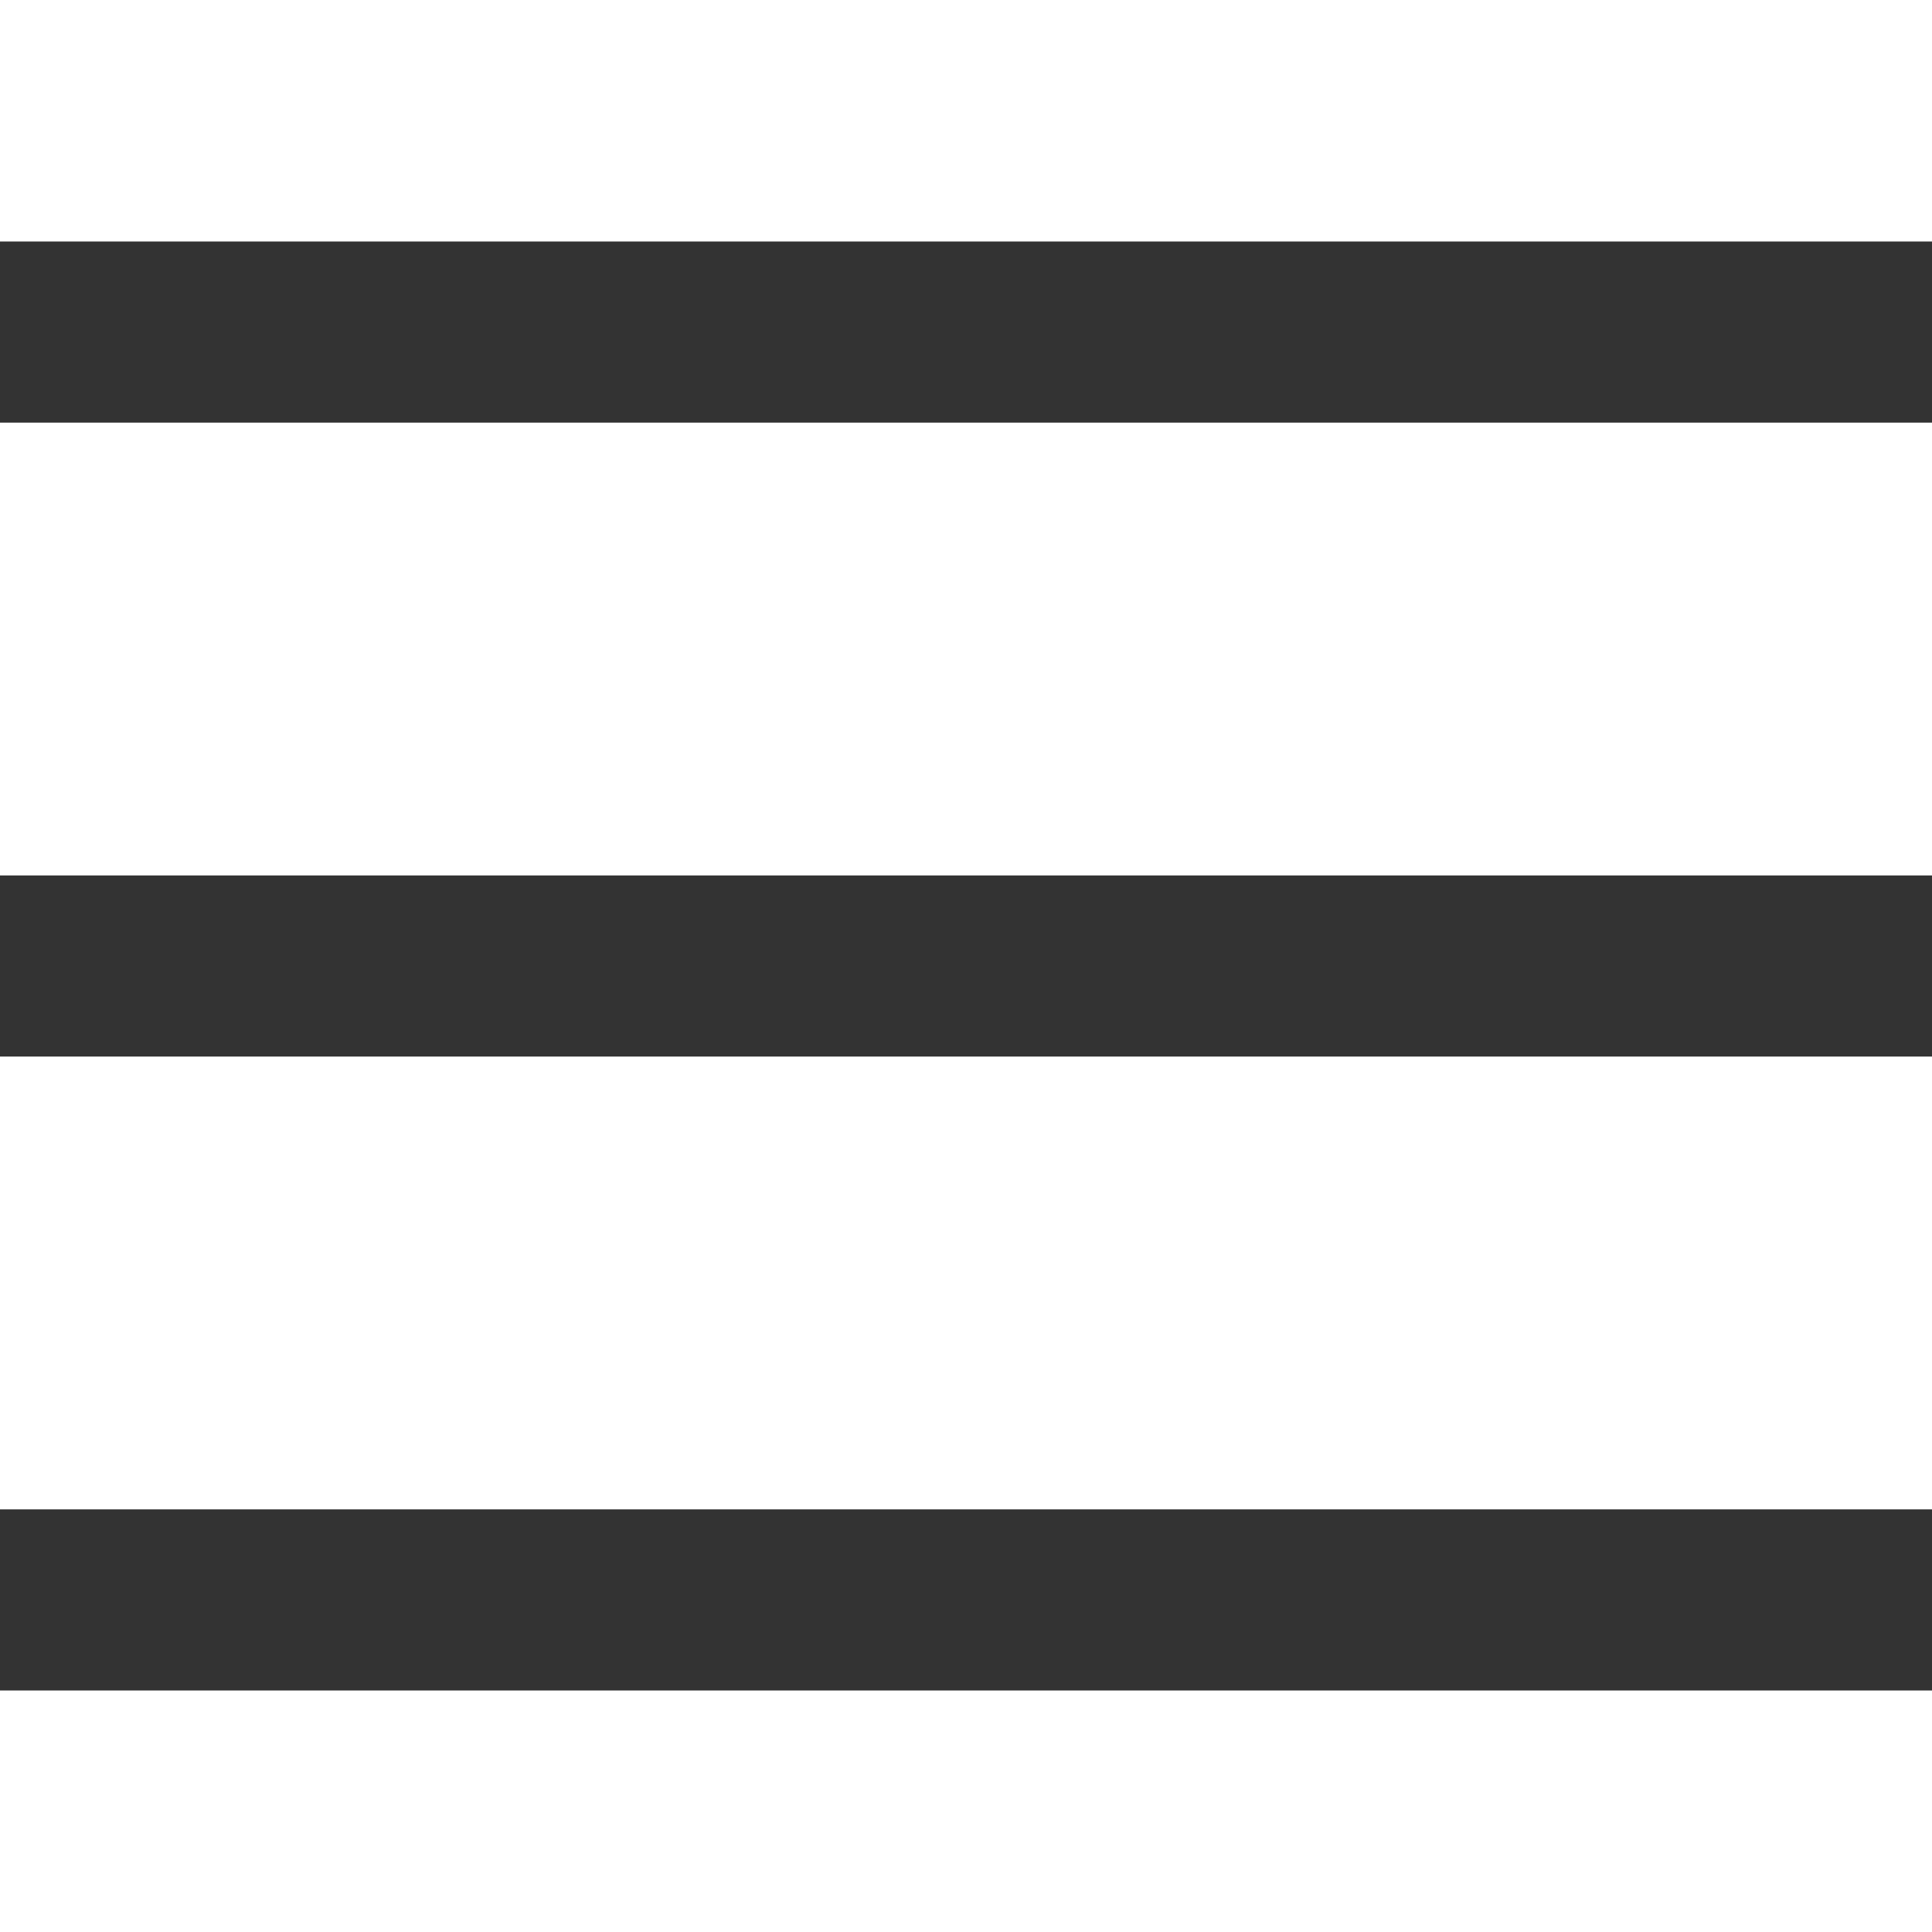
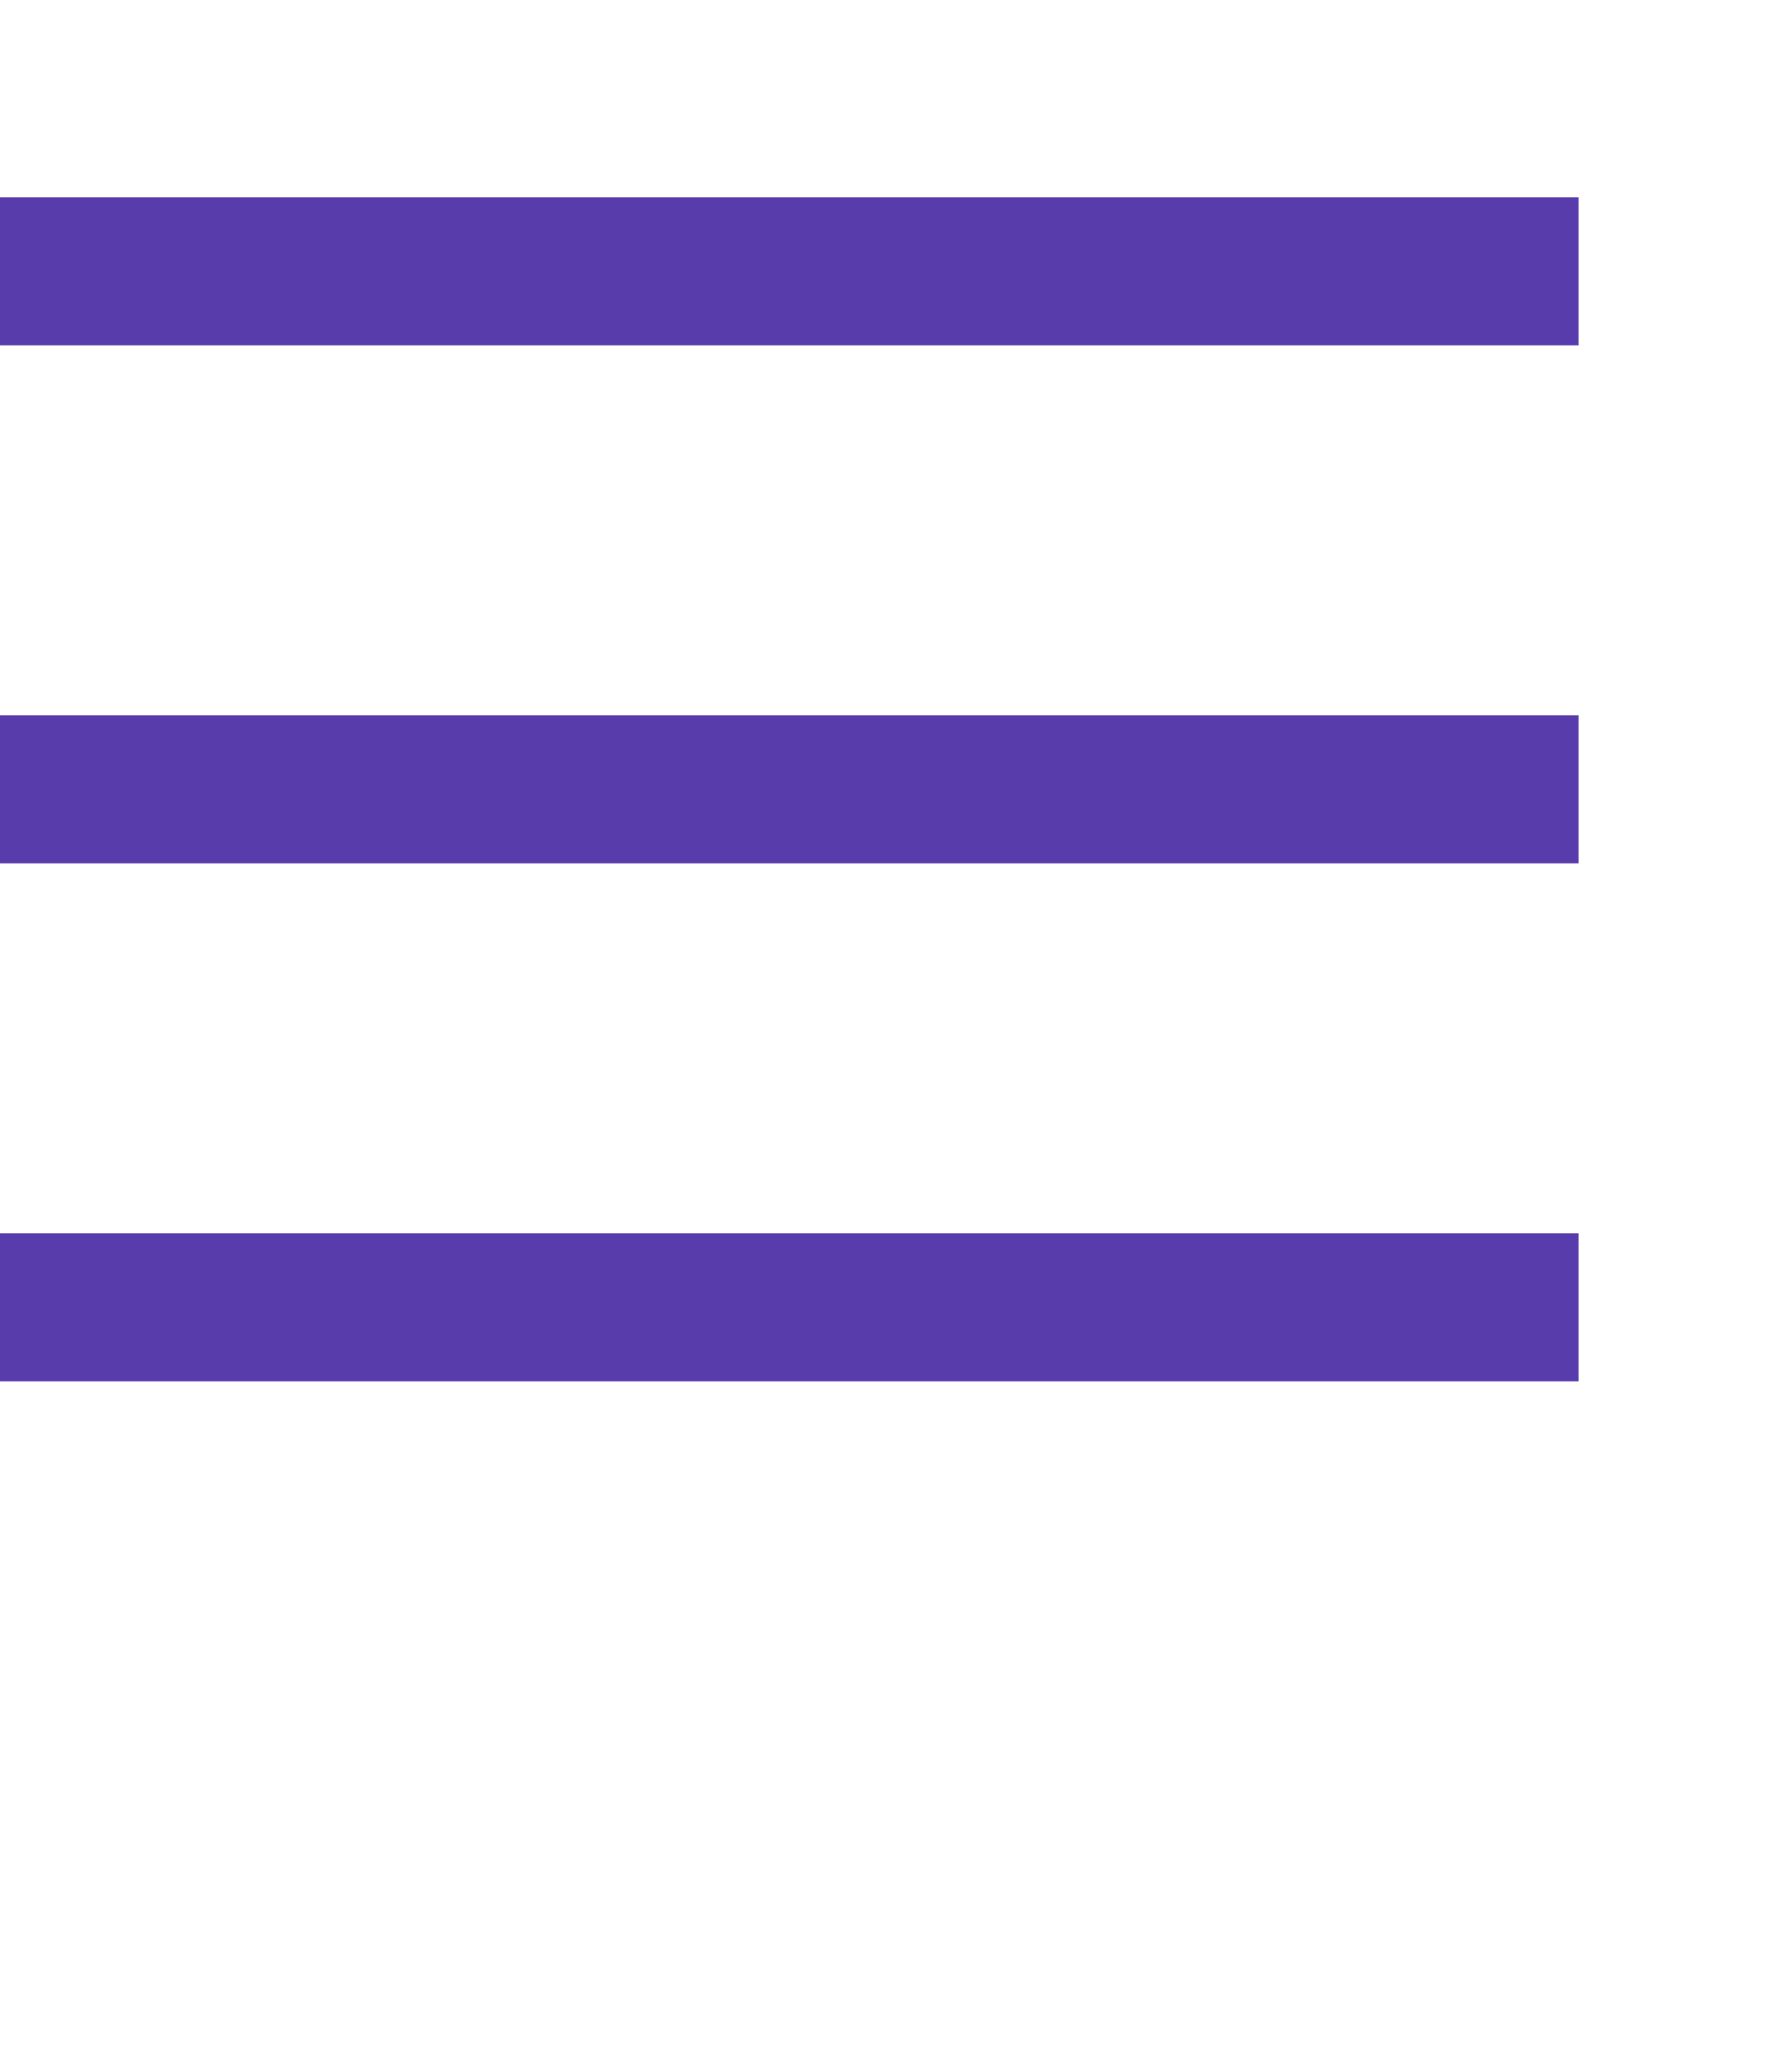
- <svg xmlns="http://www.w3.org/2000/svg" width="16" height="16" viewBox="0 0 16 16" fill="none">
-   <path fill-rule="evenodd" clip-rule="evenodd" d="M0 2H16V3.5H0V2ZM0 7.25H16V8.75H0V7.25ZM16 12.5H0V14H16V12.5Z" fill="#333333" />
+ <svg xmlns="http://www.w3.org/2000/svg" width="18" height="21" viewBox="0 0 18 21">
+   <path fill-rule="evenodd" clip-rule="evenodd" d="M0 2H16V3.5H0V2ZM0 7.25H16V8.75H0V7.25ZM16 12.5H0V14H16V12.5Z" fill="#593cac" />
</svg>
